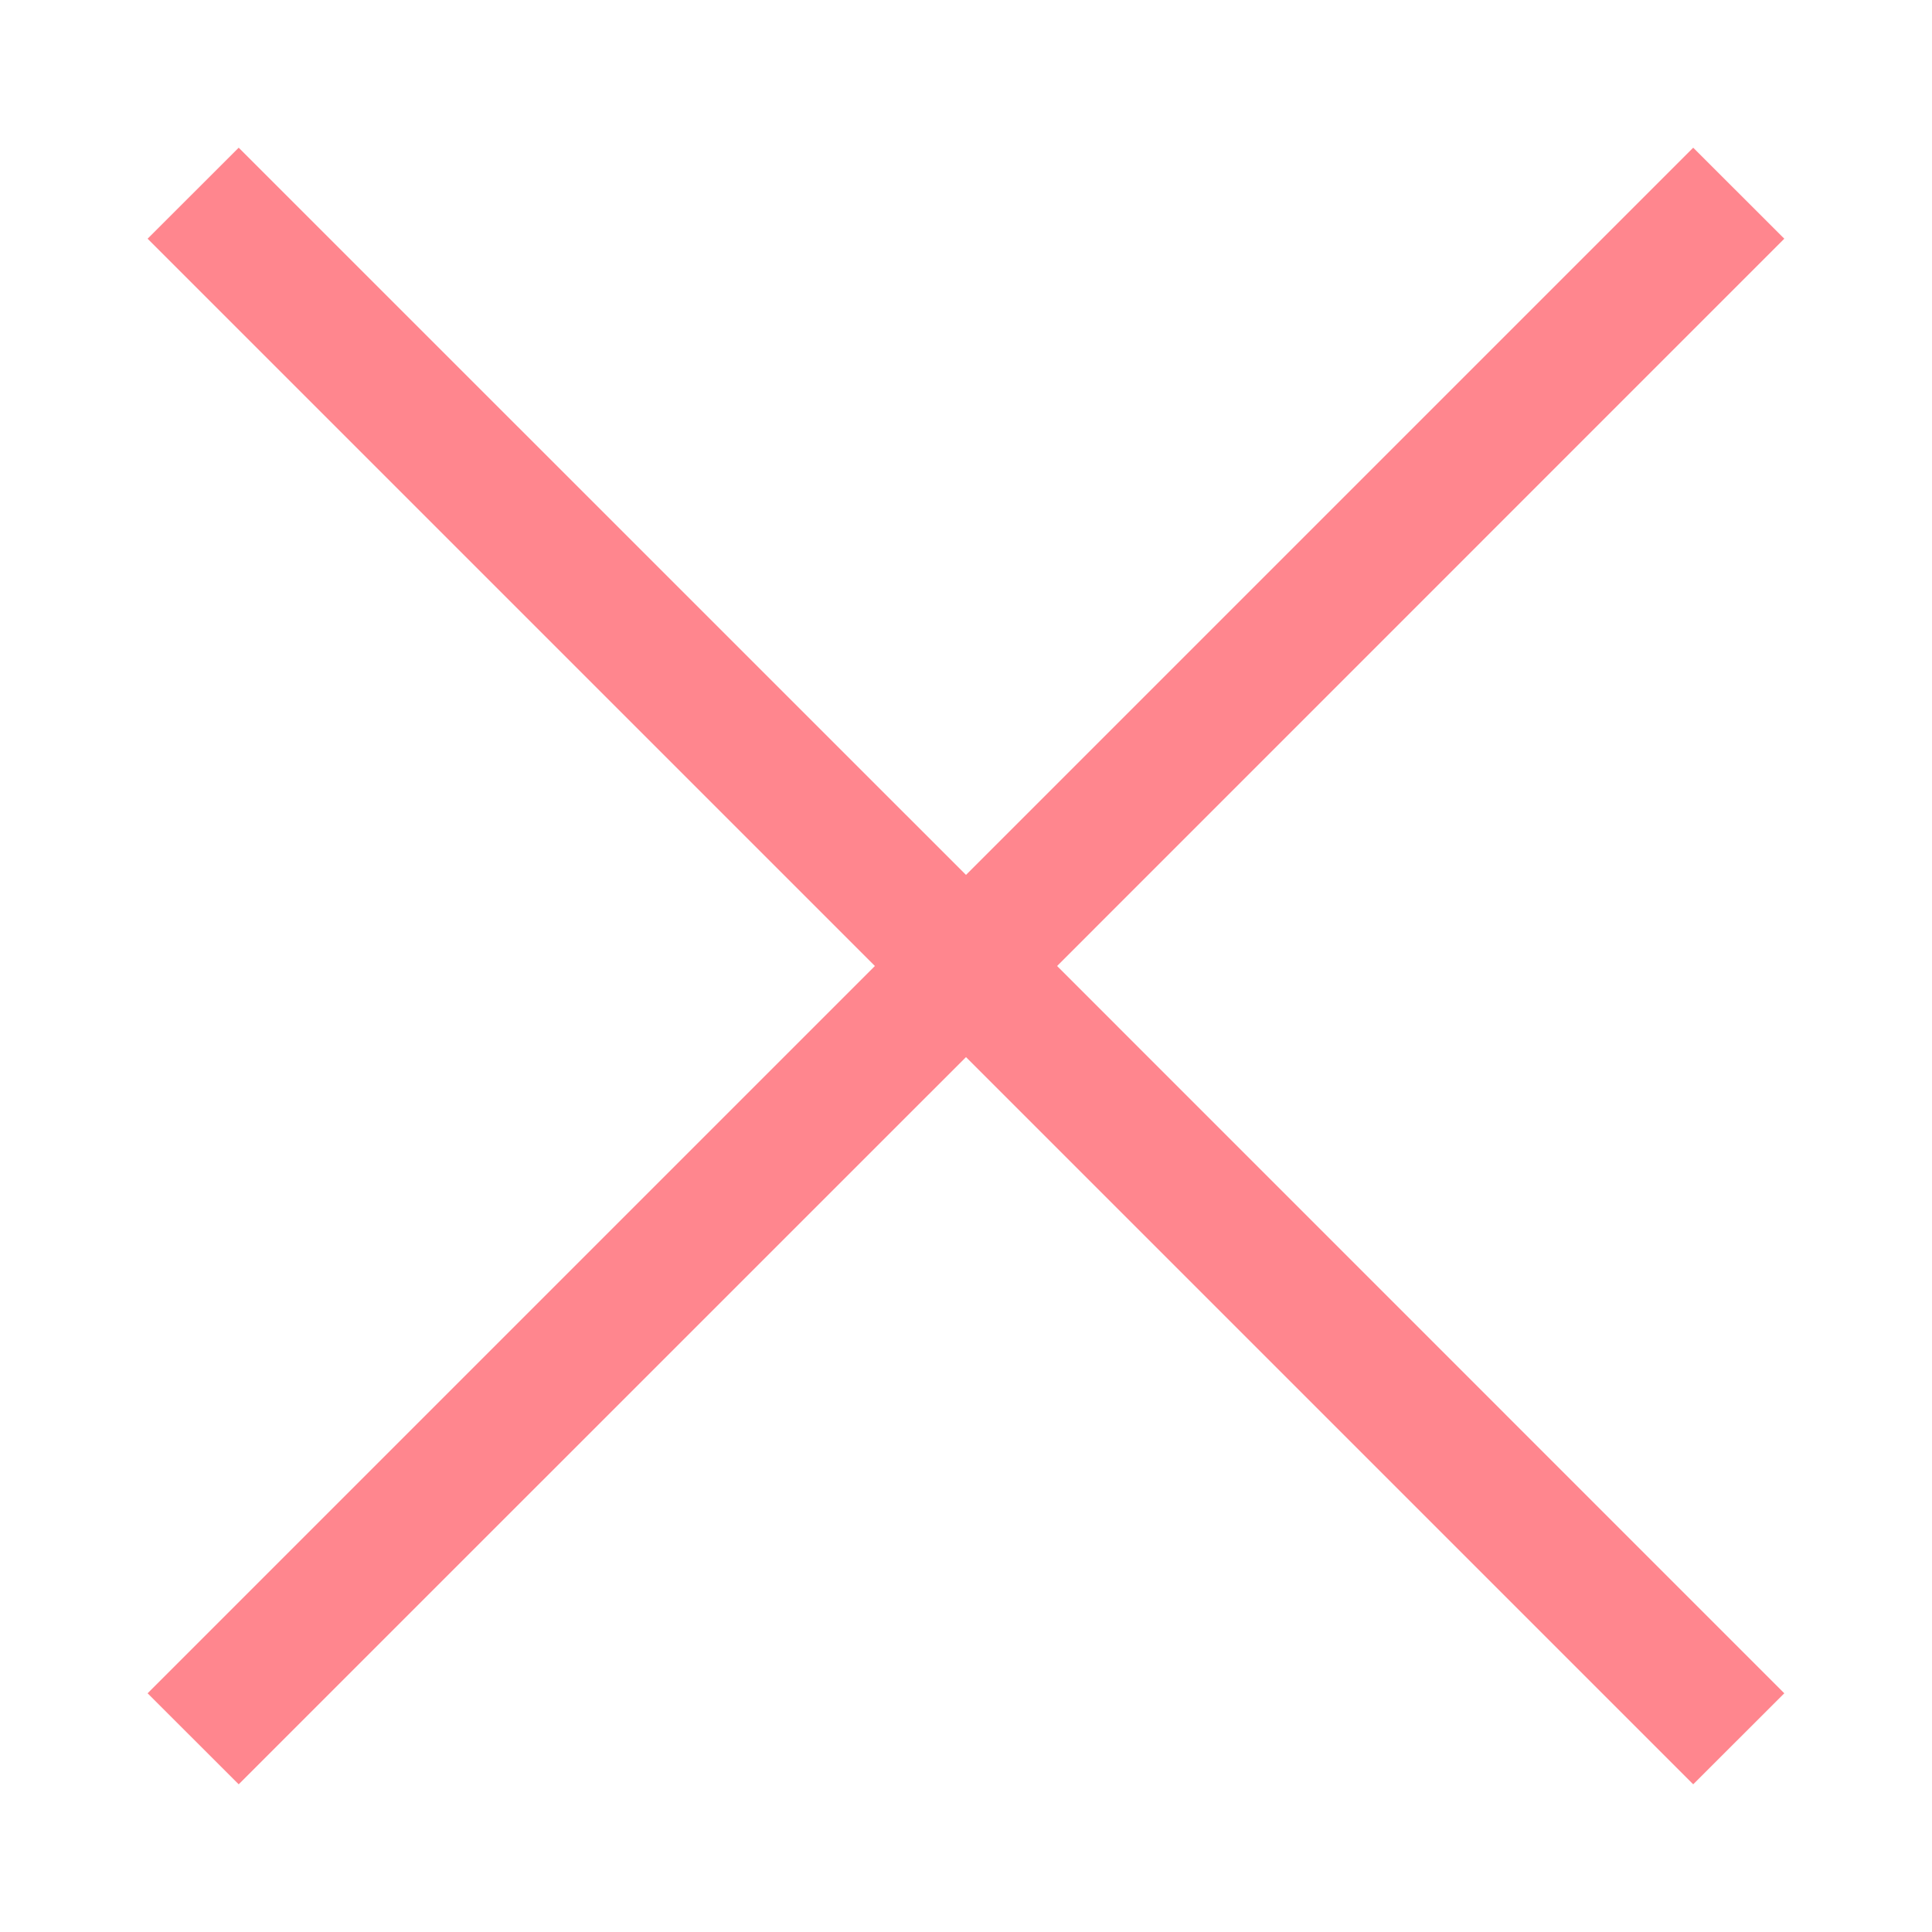
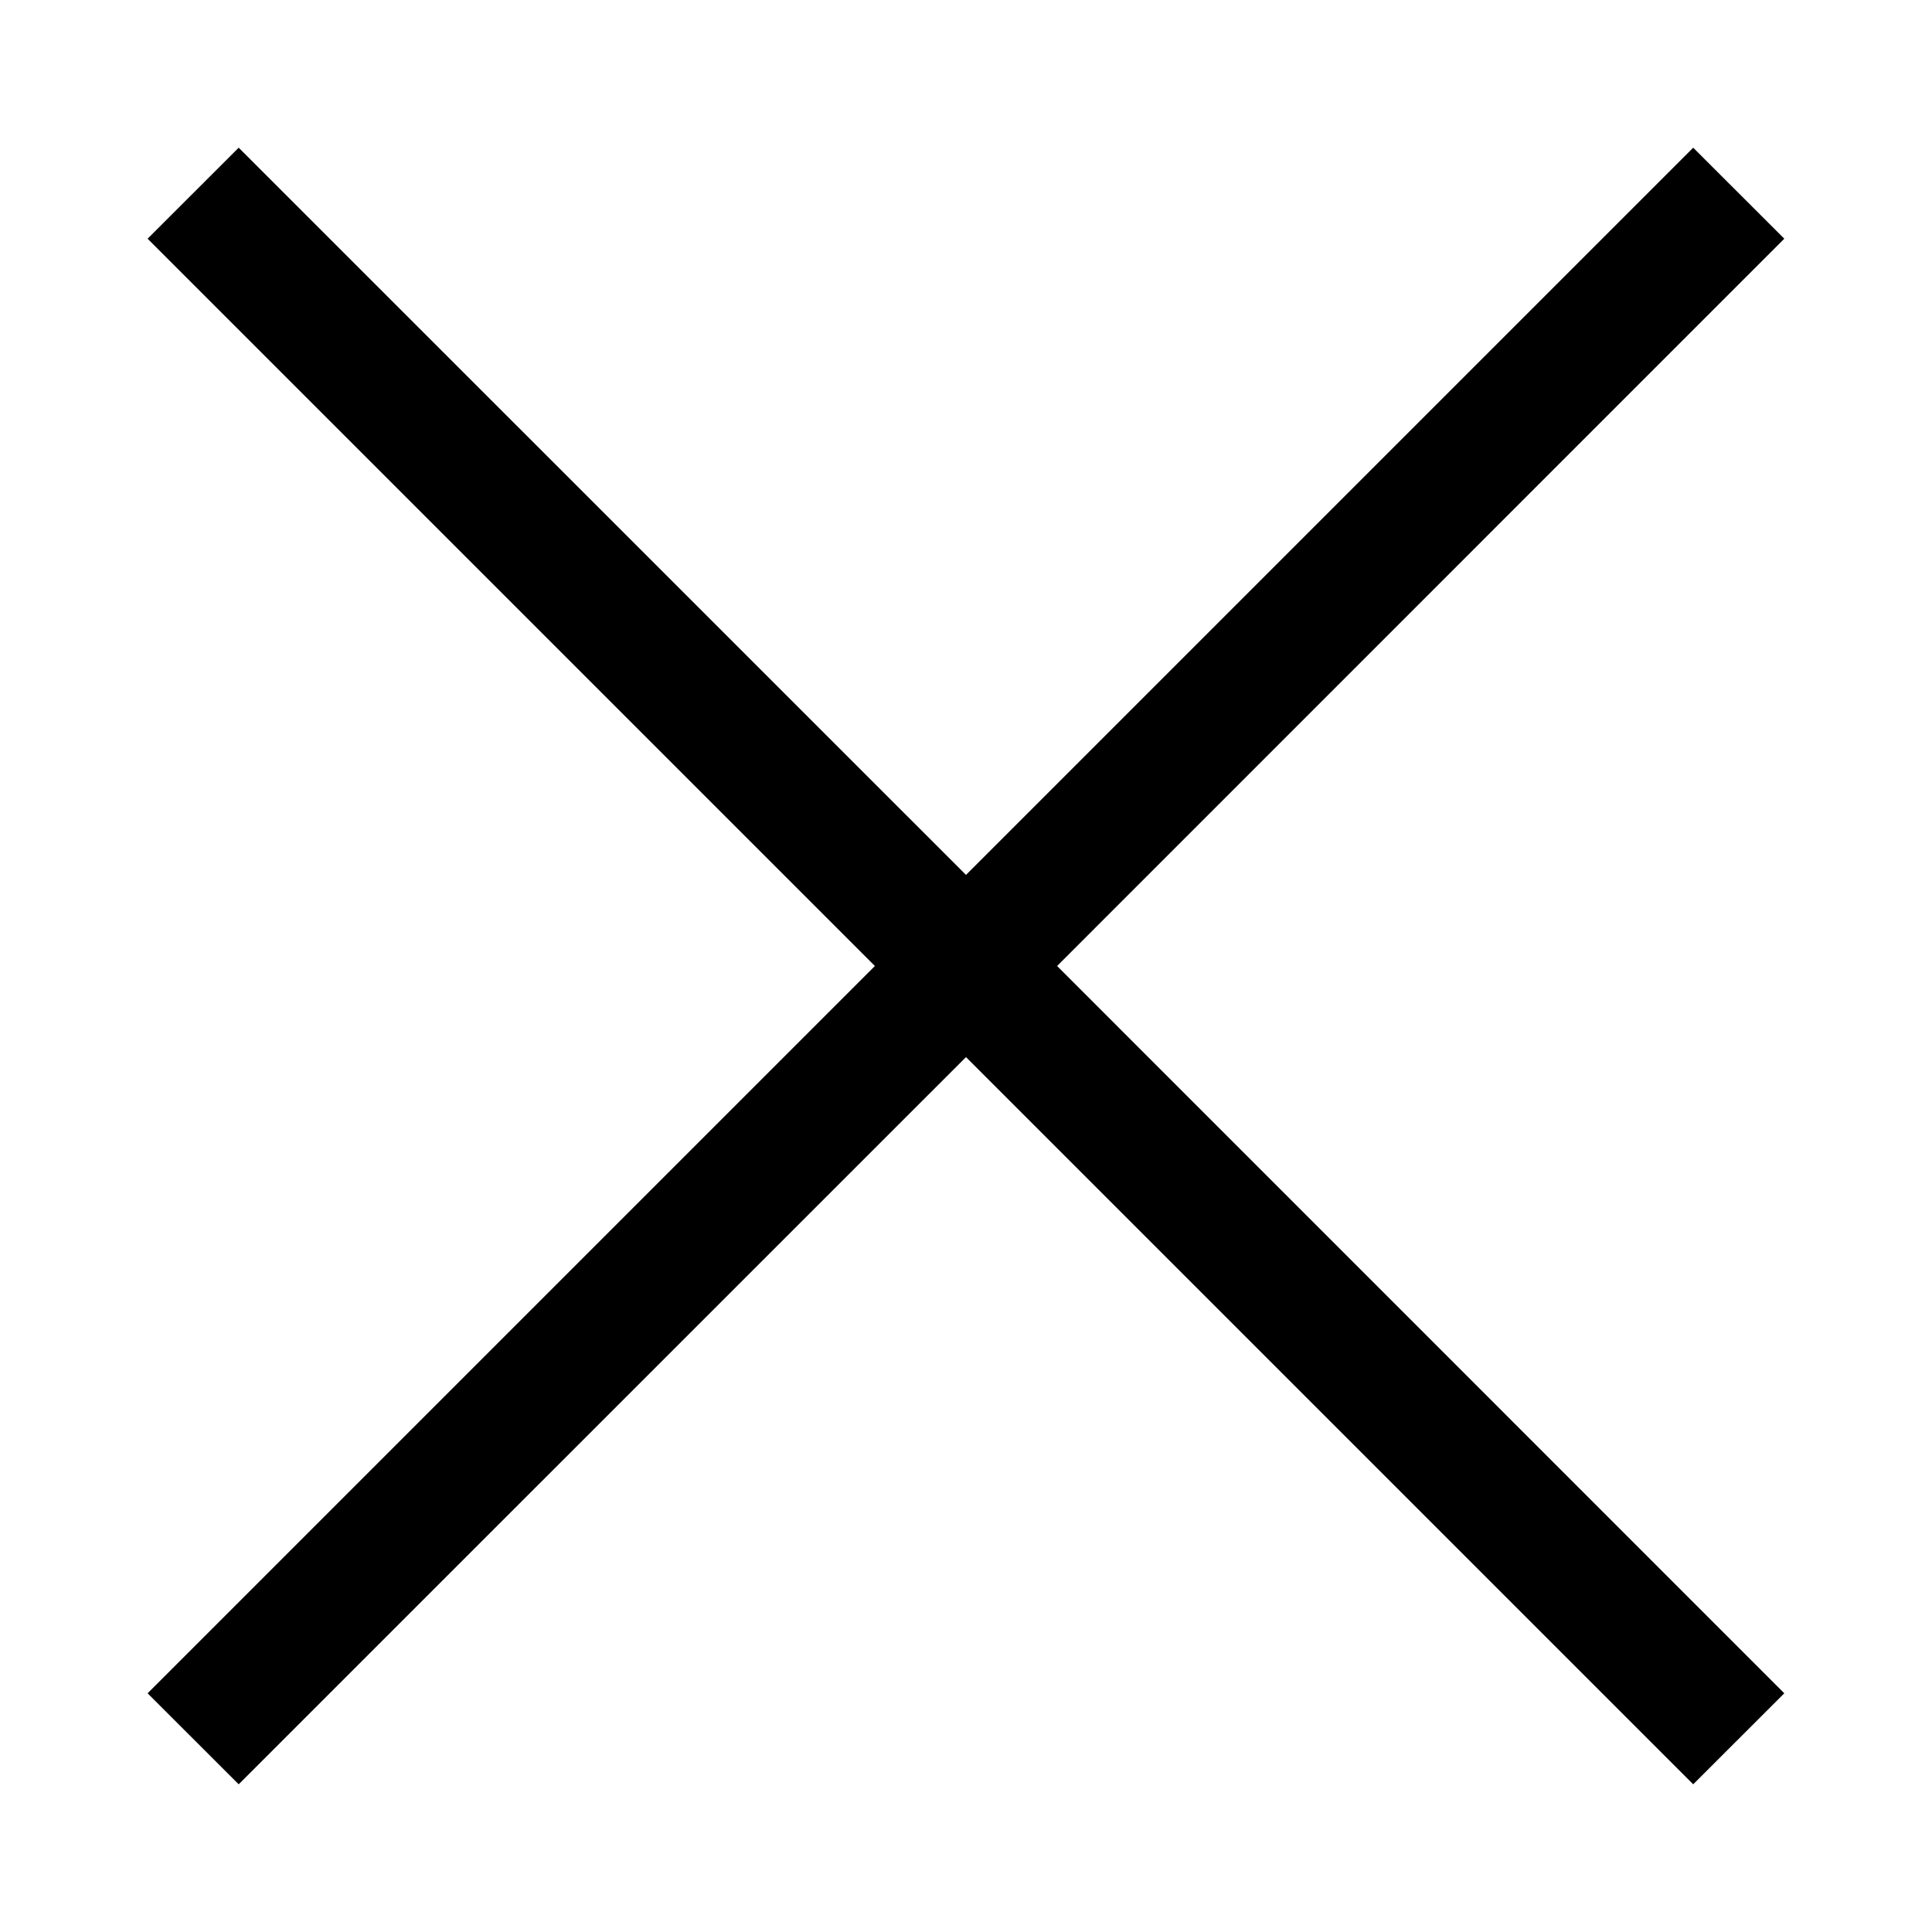
- <svg xmlns="http://www.w3.org/2000/svg" width="20" height="20" viewBox="0 0 20 20" fill="none">
+ <svg xmlns="http://www.w3.org/2000/svg" width="20" height="20" viewBox="0 0 20 20">
  <g id="close-20">
-     <path id="Vector (Stroke)" fill-rule="evenodd" clip-rule="evenodd" d="M9.057 10L1.528 2.471L2.471 1.529L10 9.057L17.528 1.529L18.471 2.471L10.943 10L18.471 17.529L17.528 18.471L10 10.943L2.471 18.471L1.528 17.529L9.057 10Z" fill="#FF868E" />
+     <path id="Vector (Stroke)" fill-rule="evenodd" clip-rule="evenodd" d="M9.057 10L1.528 2.471L2.471 1.529L10 9.057L17.528 1.529L18.471 2.471L10.943 10L18.471 17.529L17.528 18.471L10 10.943L2.471 18.471L1.528 17.529L9.057 10Z" />
  </g>
</svg>
